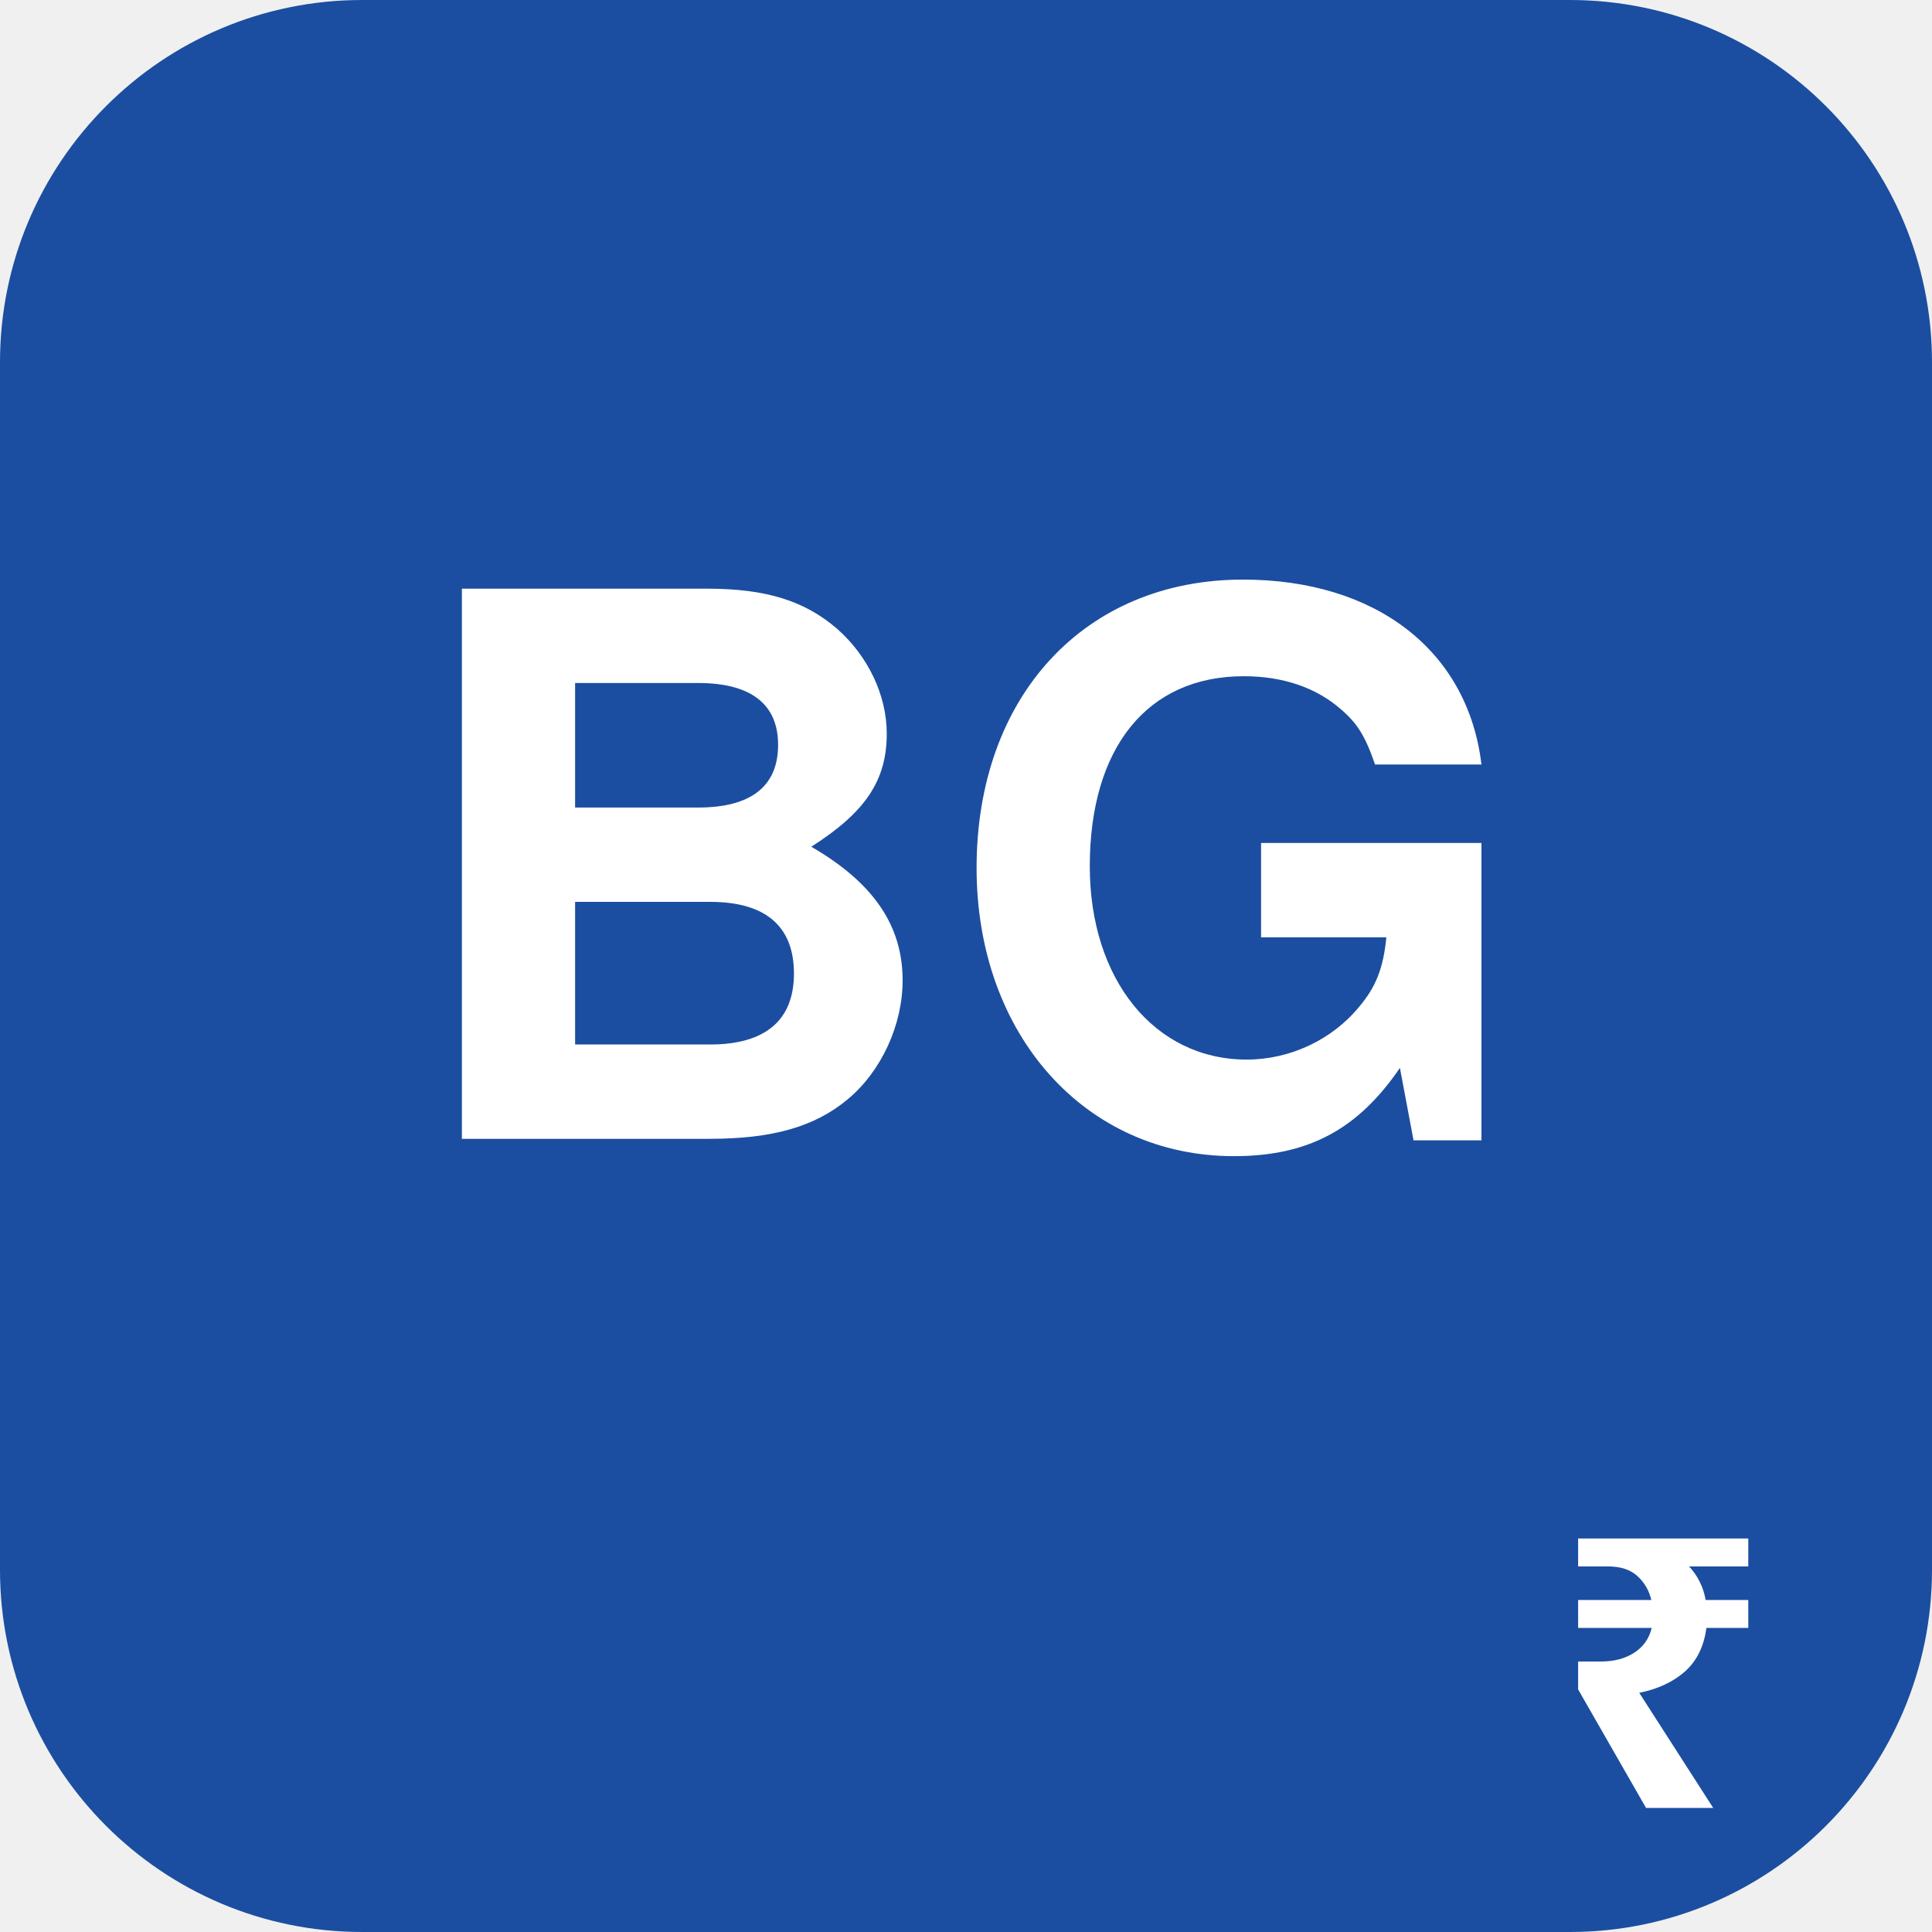
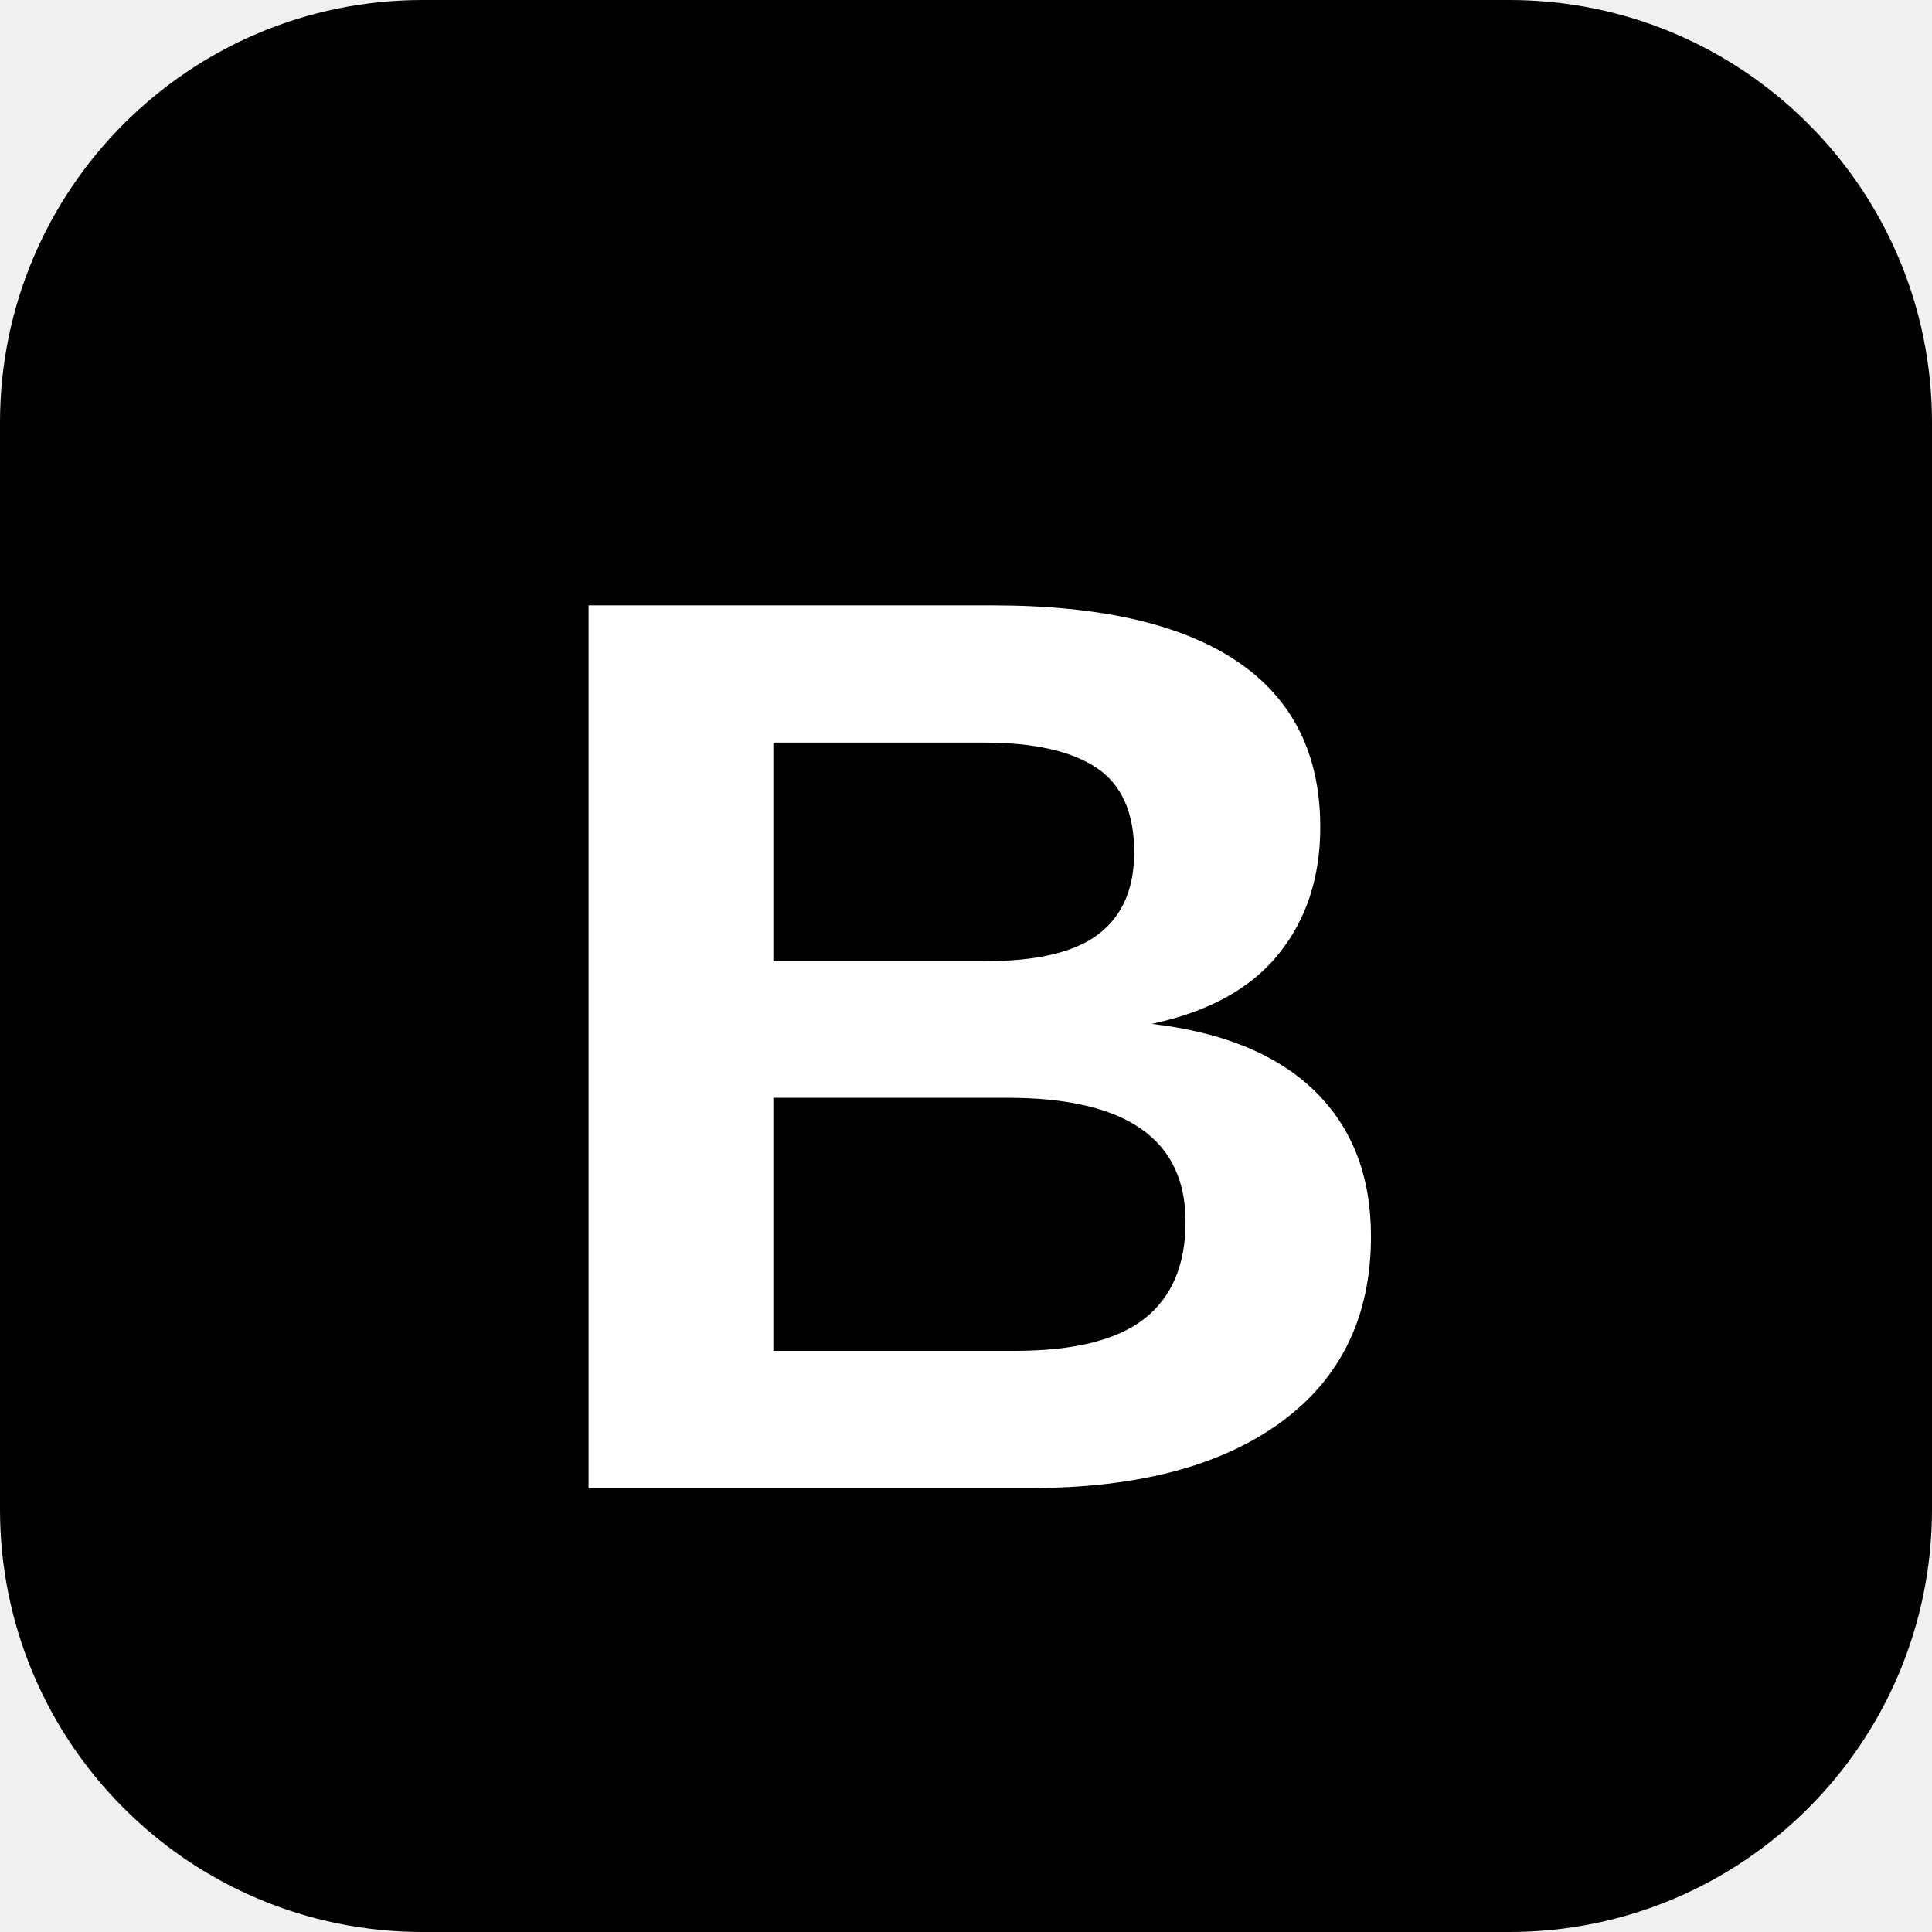
<svg xmlns="http://www.w3.org/2000/svg" viewBox="0 0 512 512" width="512" height="512">
-   <rect x="0" y="0" width="512" height="512" rx="96" ry="96" fill="#1b4ea0" />
-   <text x="50%" y="50%" text-anchor="middle" dominant-baseline="central" style="font-family: 'Helvetica', Arial, sans-serif; font-size: 200px; font-weight: 700; fill: #ffffff;">BG</text>
-   <text x="86%" y="86%" text-anchor="middle" dominant-baseline="central" style="font-family: 'Helvetica', Arial, sans-serif; font-size: 100px; font-weight: 700; fill: #ffffff;">₹</text>
+   <rect width="512" height="512" rx="112" ry="112" fill="#000000" />
+   <text x="50%" y="54%" text-anchor="middle" dominant-baseline="central" font-family="ui-sans-serif, -apple-system, BlinkMacSystemFont, 'Segoe UI', 'Helvetica Neue', Arial, sans-serif" font-size="340" font-weight="800" letter-spacing="-12" fill="#ffffff">B</text>
</svg>
